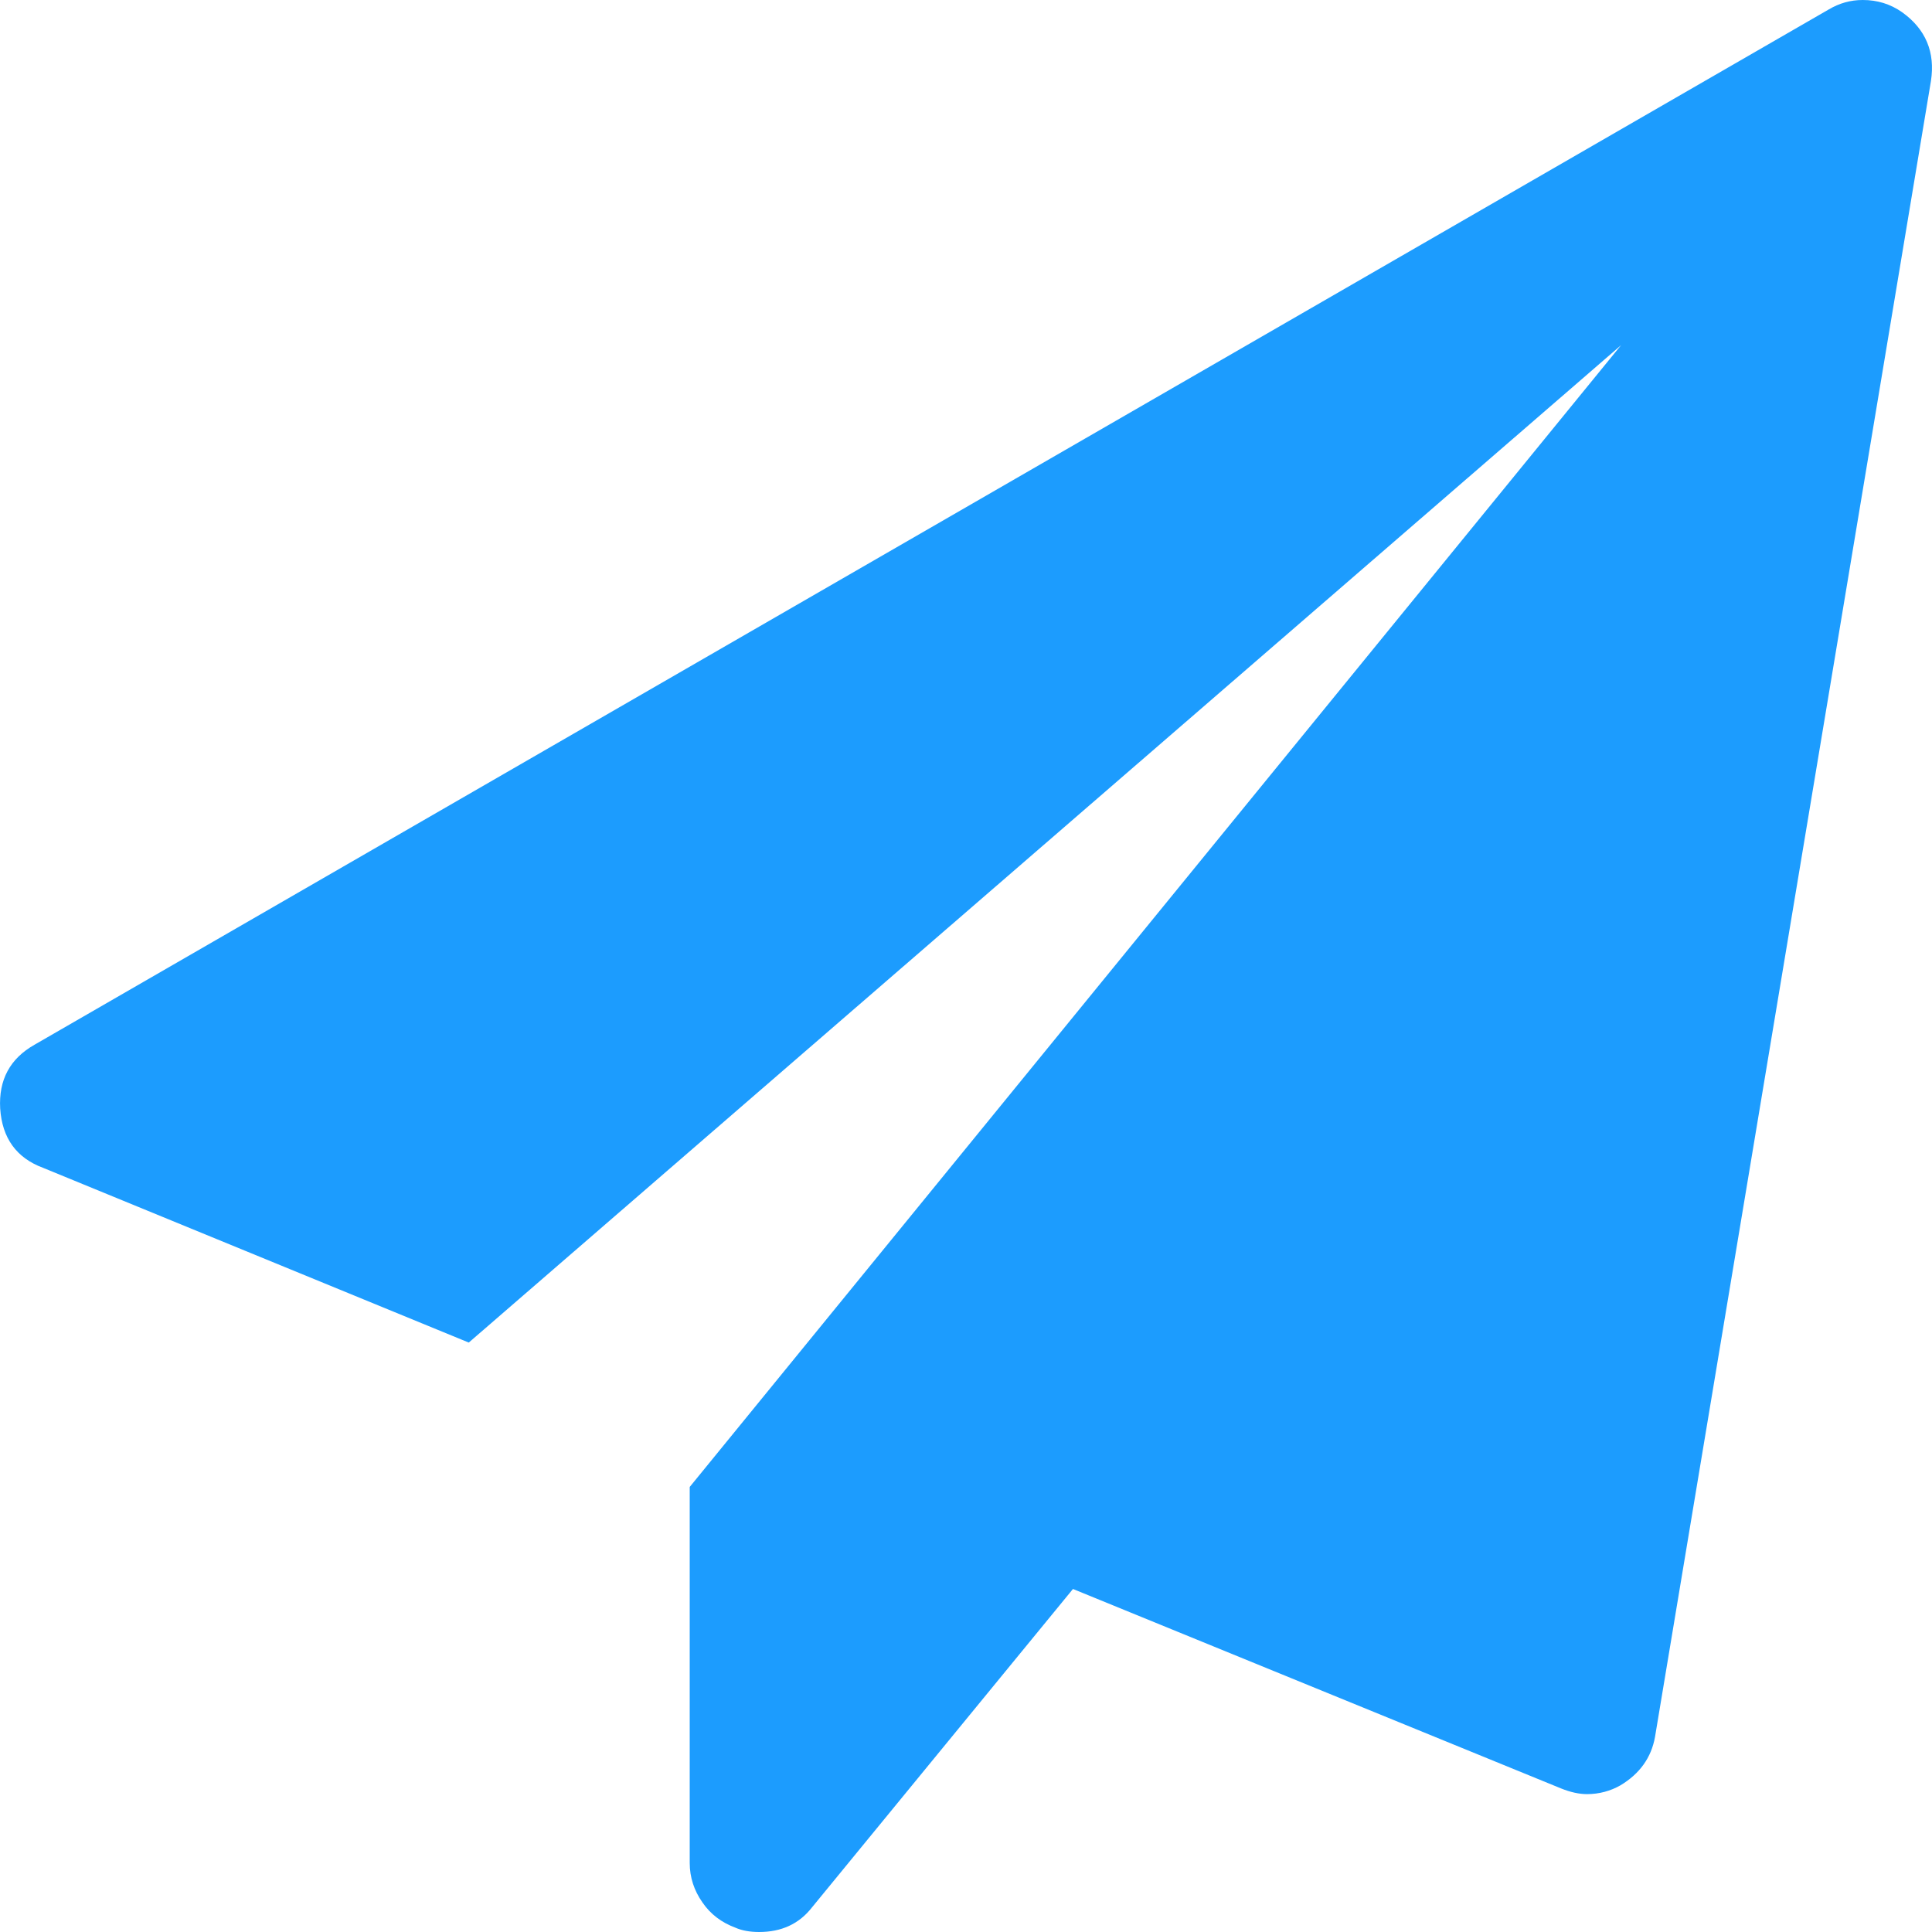
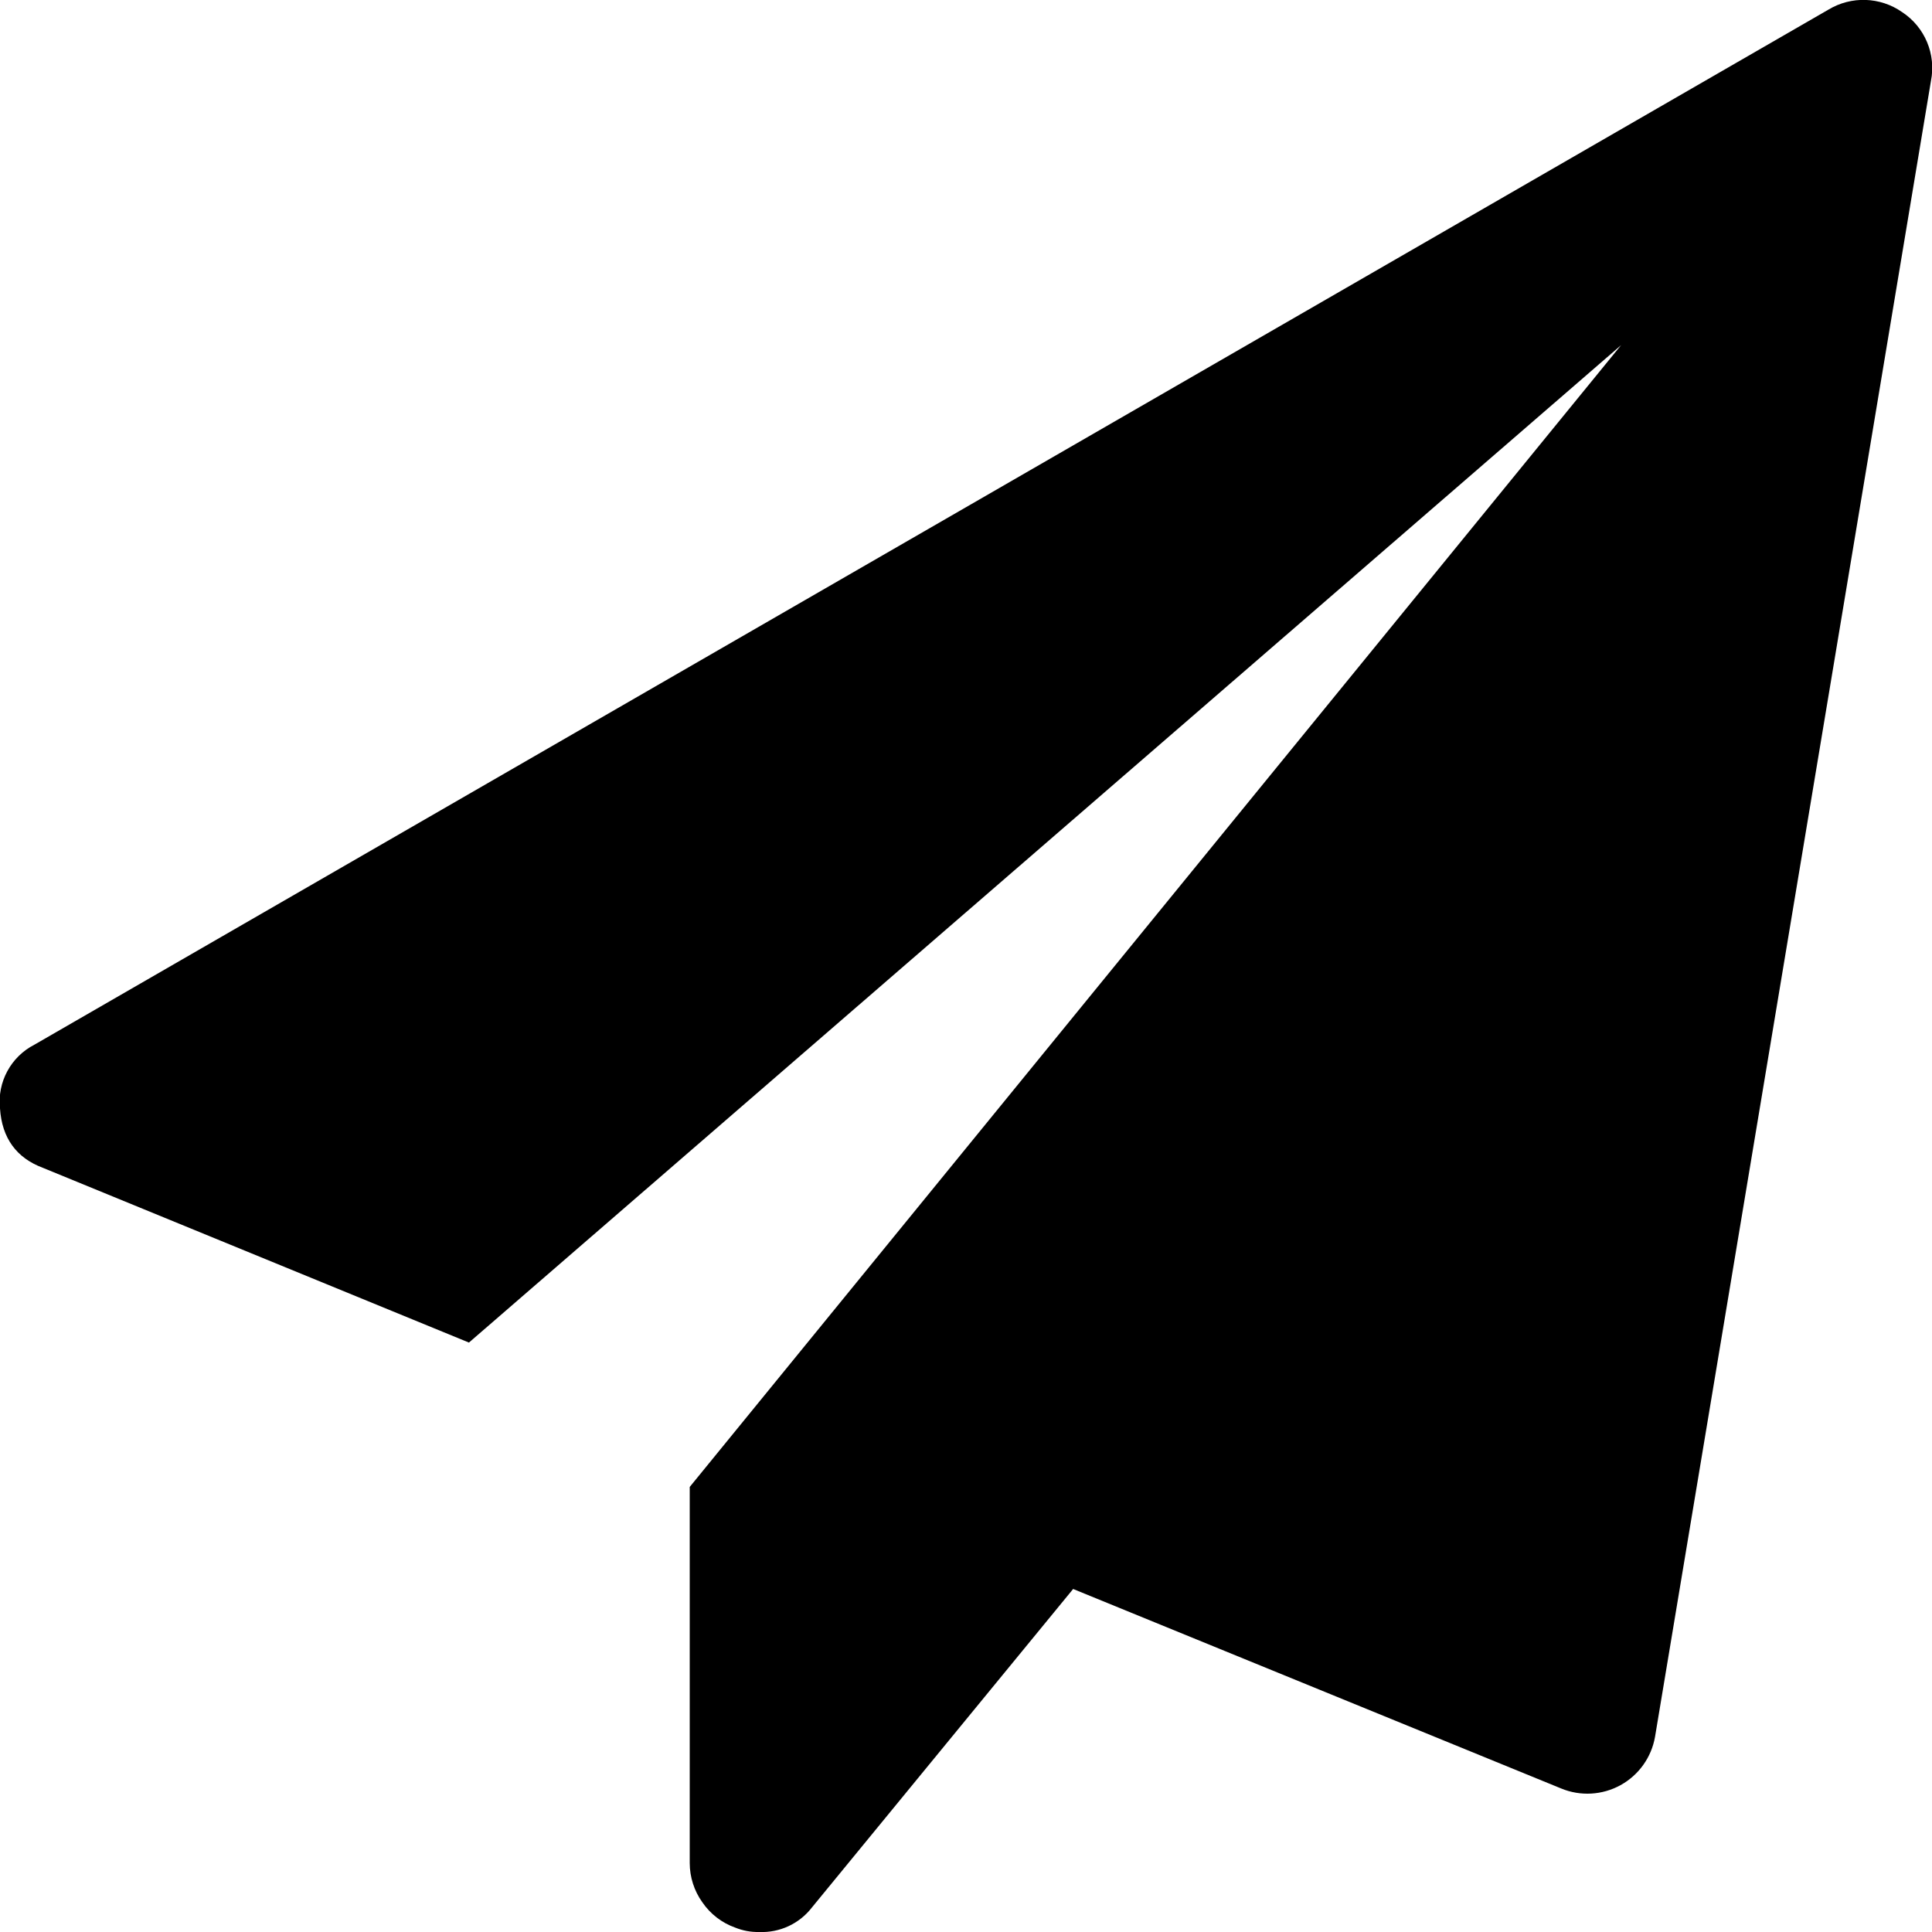
- <svg xmlns="http://www.w3.org/2000/svg" width="11px" height="11px" viewBox="0 0 11 11" version="1.1">
-   <g id="页面-1" stroke="none" stroke-width="1" fill="none" fill-rule="evenodd">
-     <g id="文章详情_上拉" transform="translate(-331, -782)" fill="#1C9CFE" fill-rule="nonzero">
-       <g id="share2" transform="translate(331, 782)">
-         <path d="M10.829,0.069 C10.965,0.166 11.019,0.298 10.994,0.461 L9.423,9.889 C9.402,10.007 9.336,10.099 9.226,10.165 C9.17,10.197 9.105,10.215 9.036,10.215 C8.991,10.215 8.941,10.204 8.889,10.183 L6.109,9.047 L4.623,10.86 C4.549,10.955 4.448,11 4.322,11 C4.27,11 4.224,10.992 4.186,10.975 C4.109,10.946 4.046,10.9 3.999,10.831 C3.952,10.764 3.927,10.689 3.927,10.607 L3.927,8.466 L9.23,1.965 L2.669,7.644 L0.245,6.649 C0.094,6.593 0.012,6.48 0.001,6.311 C-0.008,6.148 0.057,6.027 0.197,5.948 L10.41,0.055 C10.472,0.018 10.536,0 10.606,0 C10.689,0 10.763,0.023 10.829,0.069 Z" id="路径" />
-       </g>
-     </g>
-   </g>
+ <svg xmlns="http://www.w3.org/2000/svg" width="11" height="11">
+   <path d="M10.83.069a.38.38 0 01.164.392L9.423 9.889a.391.391 0 01-.534.294L6.11 9.047 4.623 10.86a.36.36 0 01-.301.14.344.344 0 01-.136-.025.381.381 0 01-.187-.144.385.385 0 01-.072-.224V8.466L9.23 1.965 2.67 7.644.244 6.649C.094 6.593.011 6.48 0 6.311a.364.364 0 01.196-.363L10.41.055a.385.385 0 01.42.014z" />
</svg>
